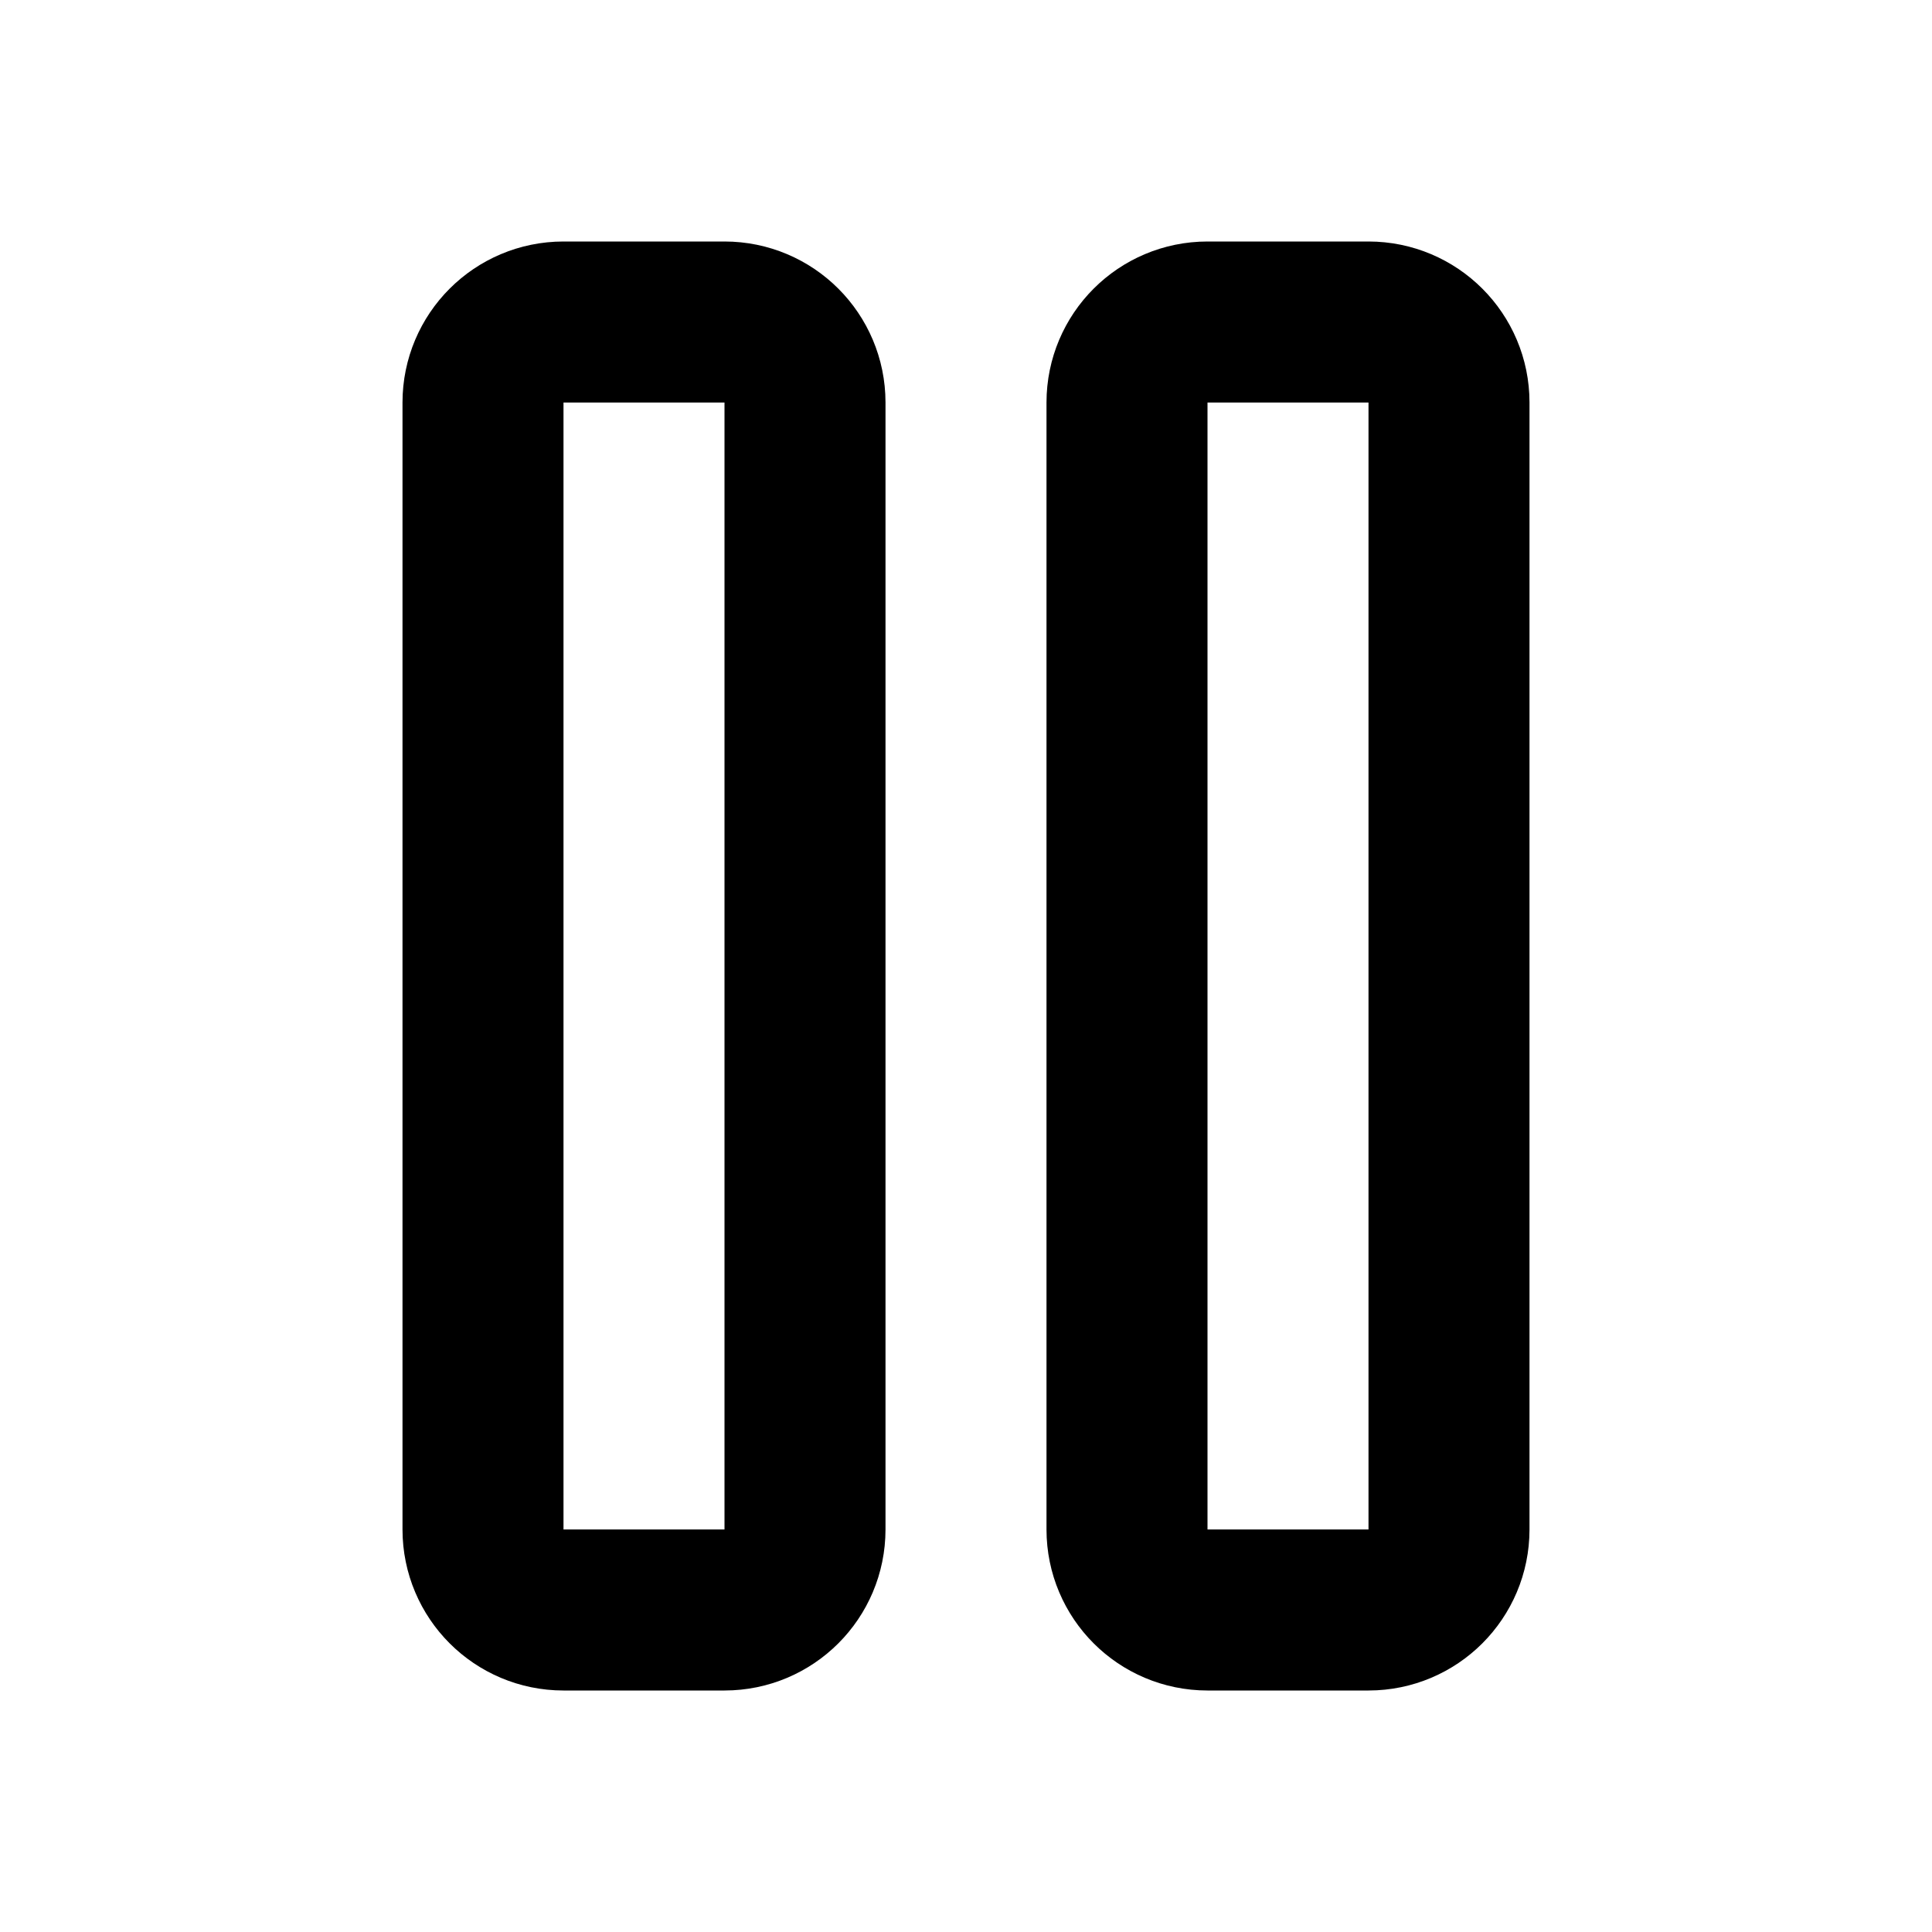
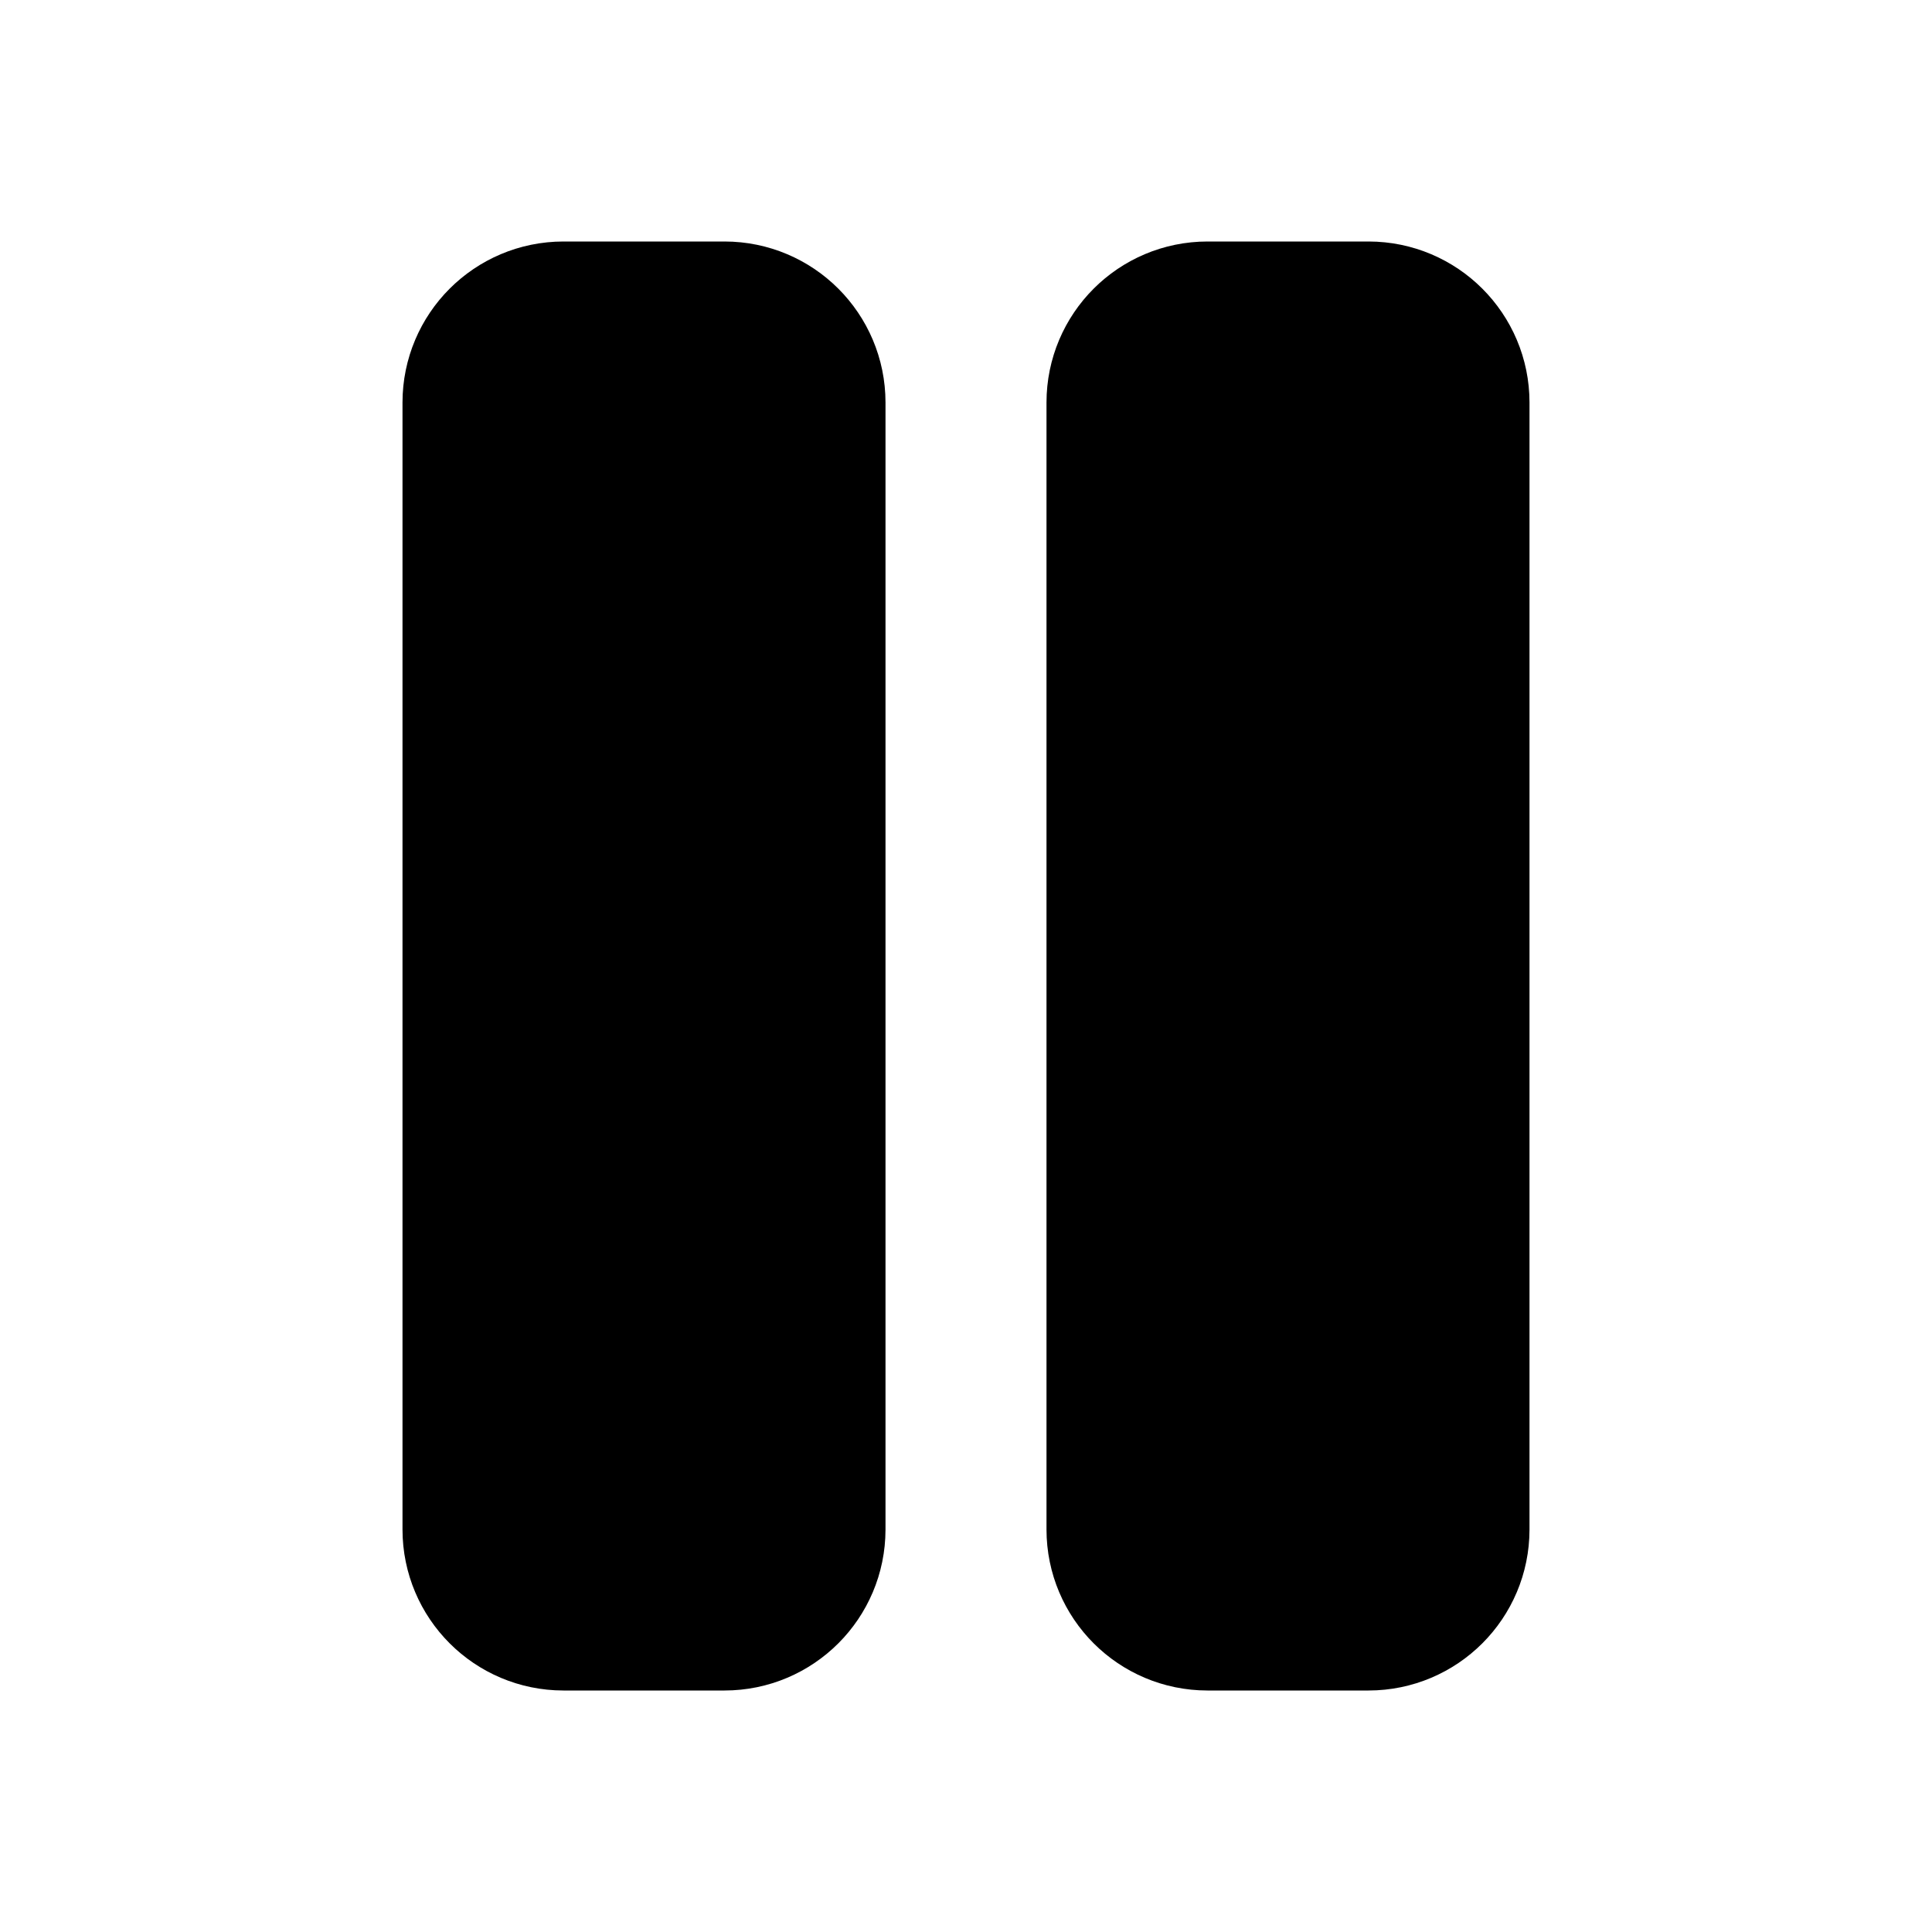
- <svg xmlns="http://www.w3.org/2000/svg" width="24" height="24" viewBox="0 0 24 24" fill="none" stroke="currentColor" stroke-width="2" stroke-linecap="round" stroke-linejoin="round" class="lucide lucide-pause-icon lucide-pause">
-   <rect x="14" y="4" width="4" height="16" rx="1" />
-   <rect x="6" y="4" width="4" height="16" rx="1" />
+ <svg xmlns="http://www.w3.org/2000/svg" width="24" height="24" viewBox="0 0 24 24" fill="none">
+   <path d="M17 4H15C14.448 4 14 4.448 14 5V19C14 19.552 14.448 20 15 20H17C17.552 20 18 19.552 18 19V5C18 4.448 17.552 4 17 4Z" fill="black" stroke="black" stroke-width="2" stroke-linecap="round" stroke-linejoin="round" />
+   <path d="M9 4H7C6.448 4 6 4.448 6 5V19C6 19.552 6.448 20 7 20H9C9.552 20 10 19.552 10 19V5C10 4.448 9.552 4 9 4Z" fill="black" stroke="black" stroke-width="2" stroke-linecap="round" stroke-linejoin="round" />
</svg>
